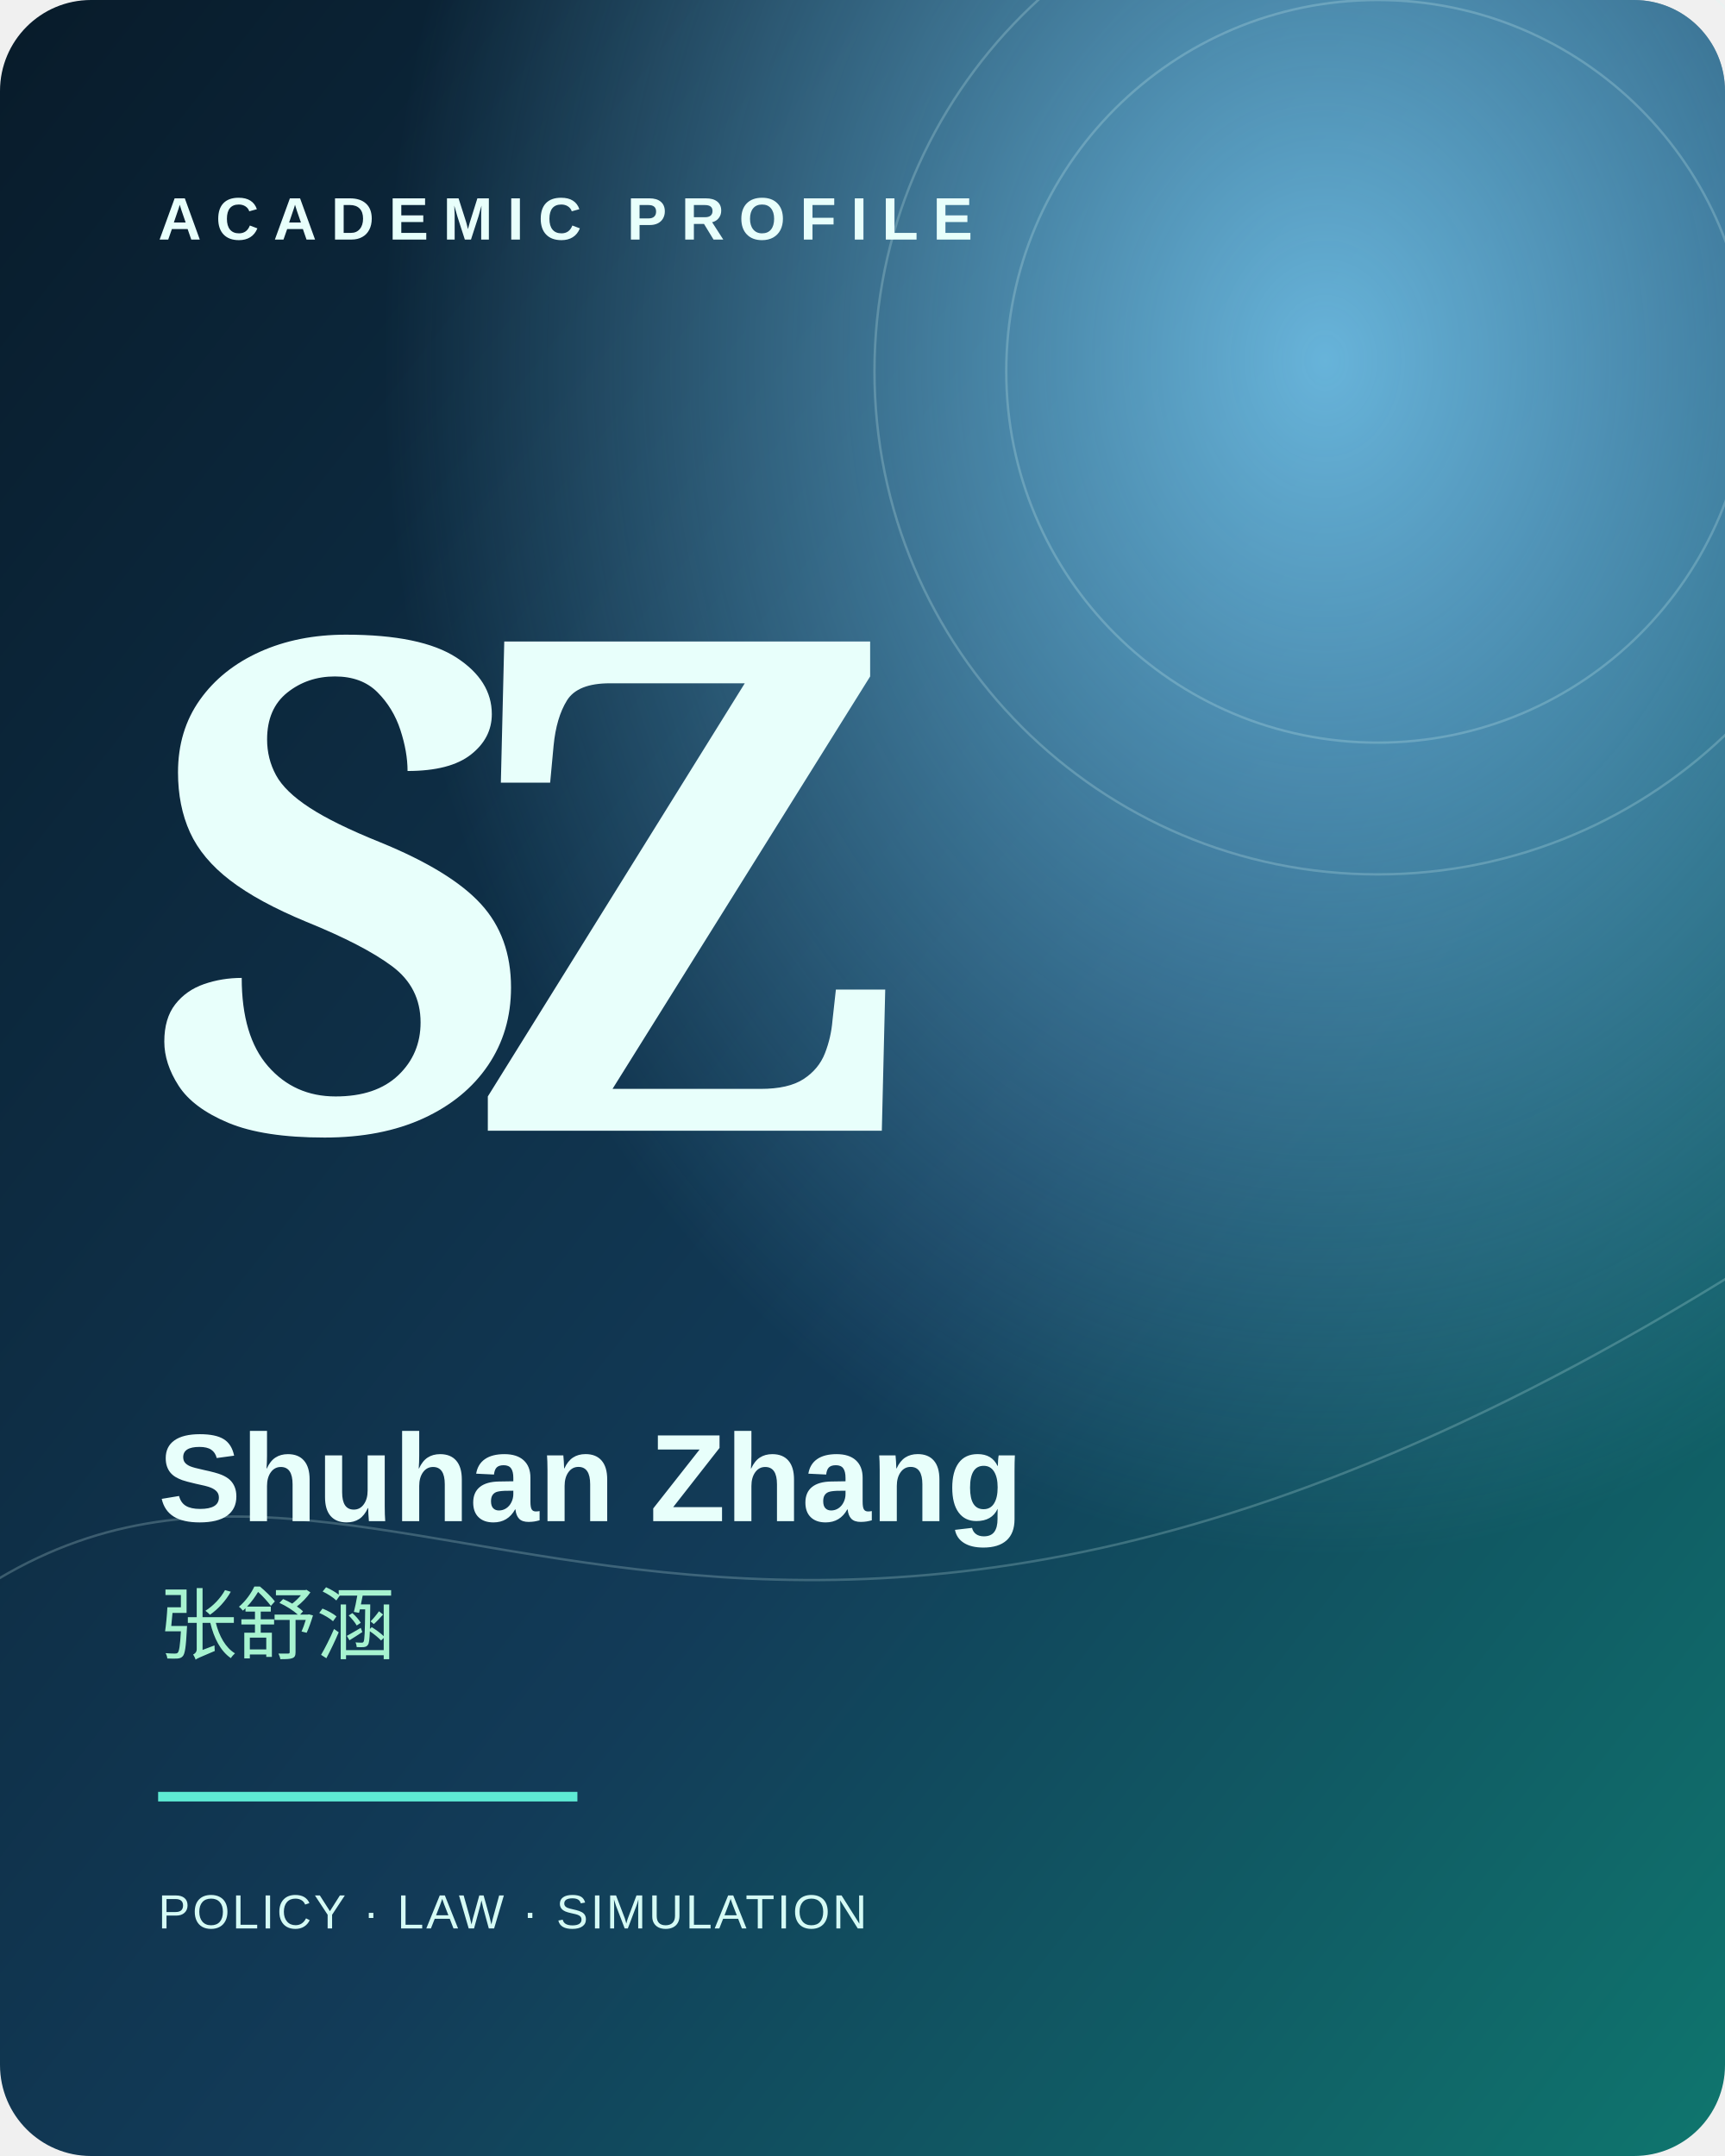
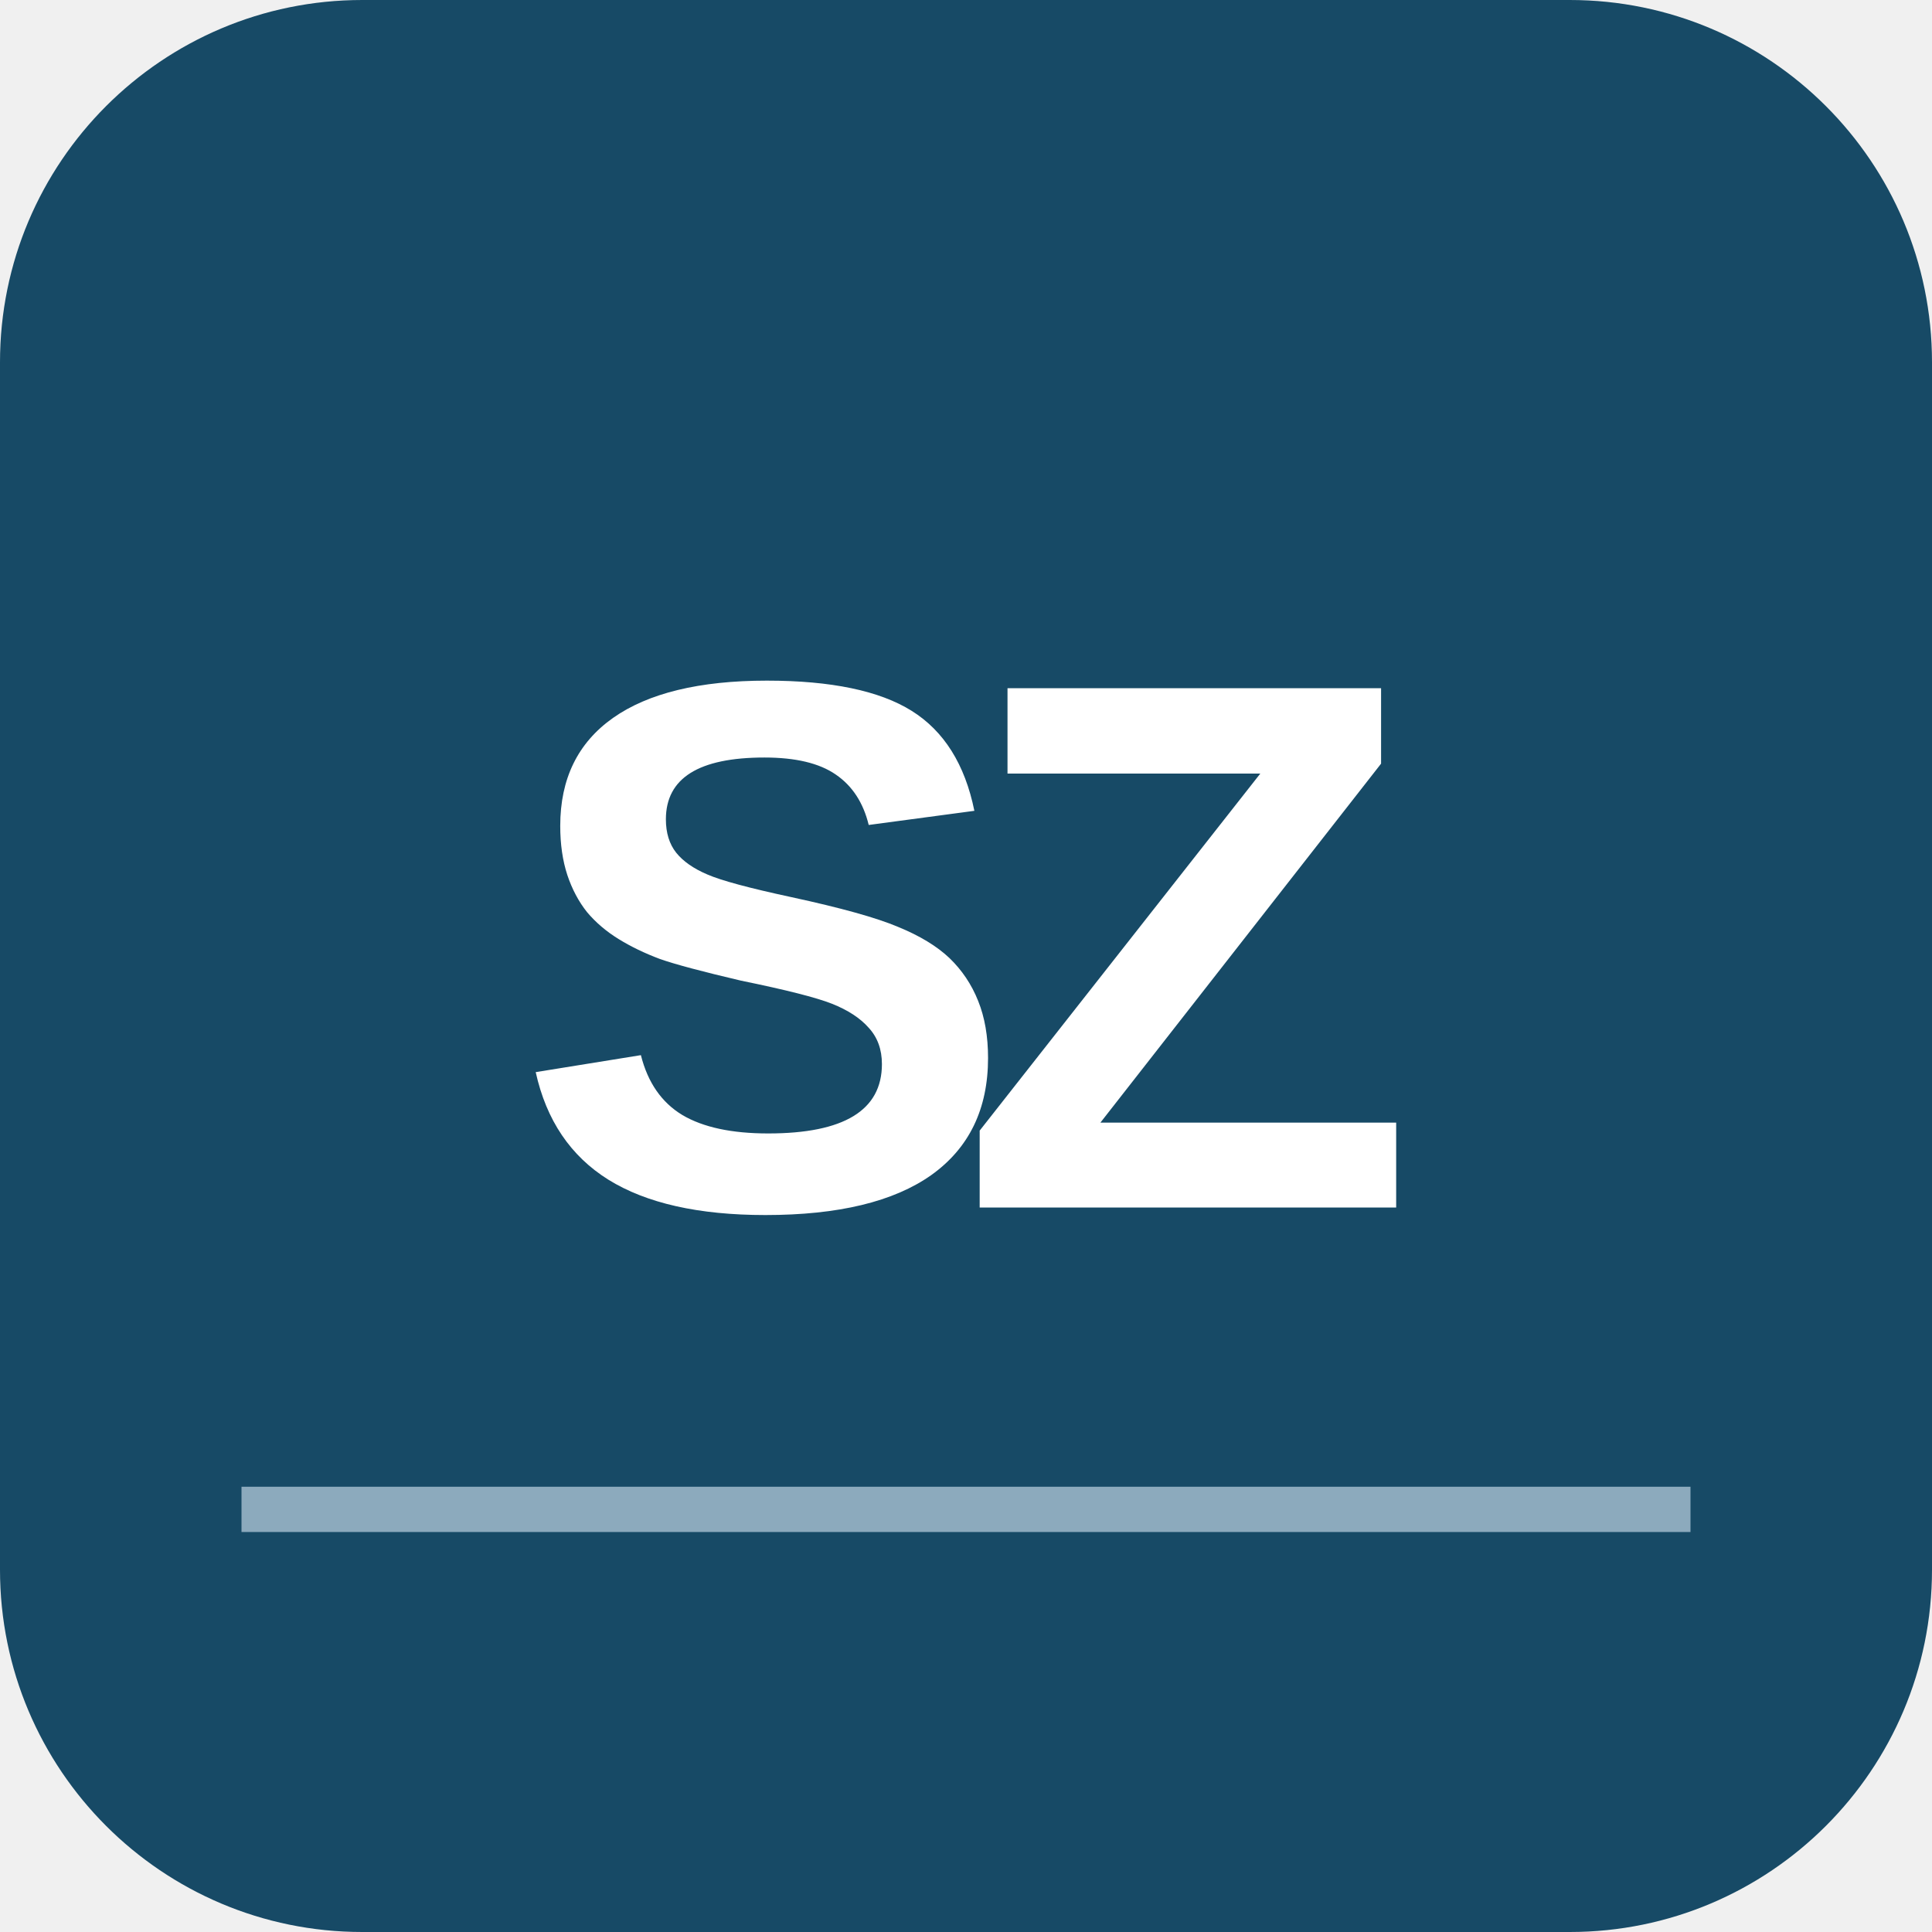
- <svg xmlns="http://www.w3.org/2000/svg" viewBox="0 0 720 900" role="img" aria-labelledby="title desc">
-   <defs>
-     <linearGradient id="bg" x1="0" y1="0" x2="1" y2="1">
-       <stop offset="0" stop-color="#081b2a" />
-       <stop offset=".57" stop-color="#123b58" />
-       <stop offset="1" stop-color="#0f766e" />
-     </linearGradient>
-     <radialGradient id="orb" cx="77%" cy="17%" r="55%">
-       <stop offset="0" stop-color="#7dd3fc" stop-opacity=".8" />
-       <stop offset="1" stop-color="#7dd3fc" stop-opacity="0" />
-     </radialGradient>
-   </defs>
-   <rect width="720" height="900" rx="38" fill="url(#bg)" />
-   <rect width="720" height="900" rx="38" fill="url(#orb)" />
-   <g opacity=".22" fill="none" stroke="#d9fbf6">
-     <circle cx="575" cy="155" r="210" />
-     <circle cx="575" cy="155" r="155" />
-     <path d="M-30 680C150 530 290 815 750 515" />
-   </g>
-   <g fill="#e8fffb">
-     <text x="66" y="100" font-family="Arial, Helvetica, sans-serif" font-size="25" font-weight="700" letter-spacing="6">ACADEMIC PROFILE</text>
-     <text x="60" y="472" font-family="Georgia, serif" font-size="286" font-weight="700" letter-spacing="-36">SZ</text>
-     <text x="66" y="635" font-family="Arial, Helvetica, sans-serif" font-size="52" font-weight="700">Shuhan Zhang</text>
-     <text x="66" y="690" font-family="Arial, Helvetica, sans-serif" font-size="33" fill="#a7f3d0">张舒涵</text>
-   </g>
-   <rect x="66" y="748" width="175" height="4" fill="#5eead4" />
-   <text x="66" y="805" font-family="Arial, Helvetica, sans-serif" font-size="20" fill="#d5fbf5" letter-spacing="1">POLICY · LAW · SIMULATION</text>
+ <svg xmlns="http://www.w3.org/2000/svg" width="64" height="64" viewBox="0 0 64 64" role="img" aria-labelledby="title">
+   <rect width="64" height="64" rx="12" fill="#174A66" />
+   <path d="M8 50H56" stroke="#8CAABD" stroke-width="1.5" />
+   <text x="32" y="40" text-anchor="middle" font-family="Arial, sans-serif" font-size="25" font-weight="700" letter-spacing="-2" fill="#FFFFFF">SZ</text>
</svg>
